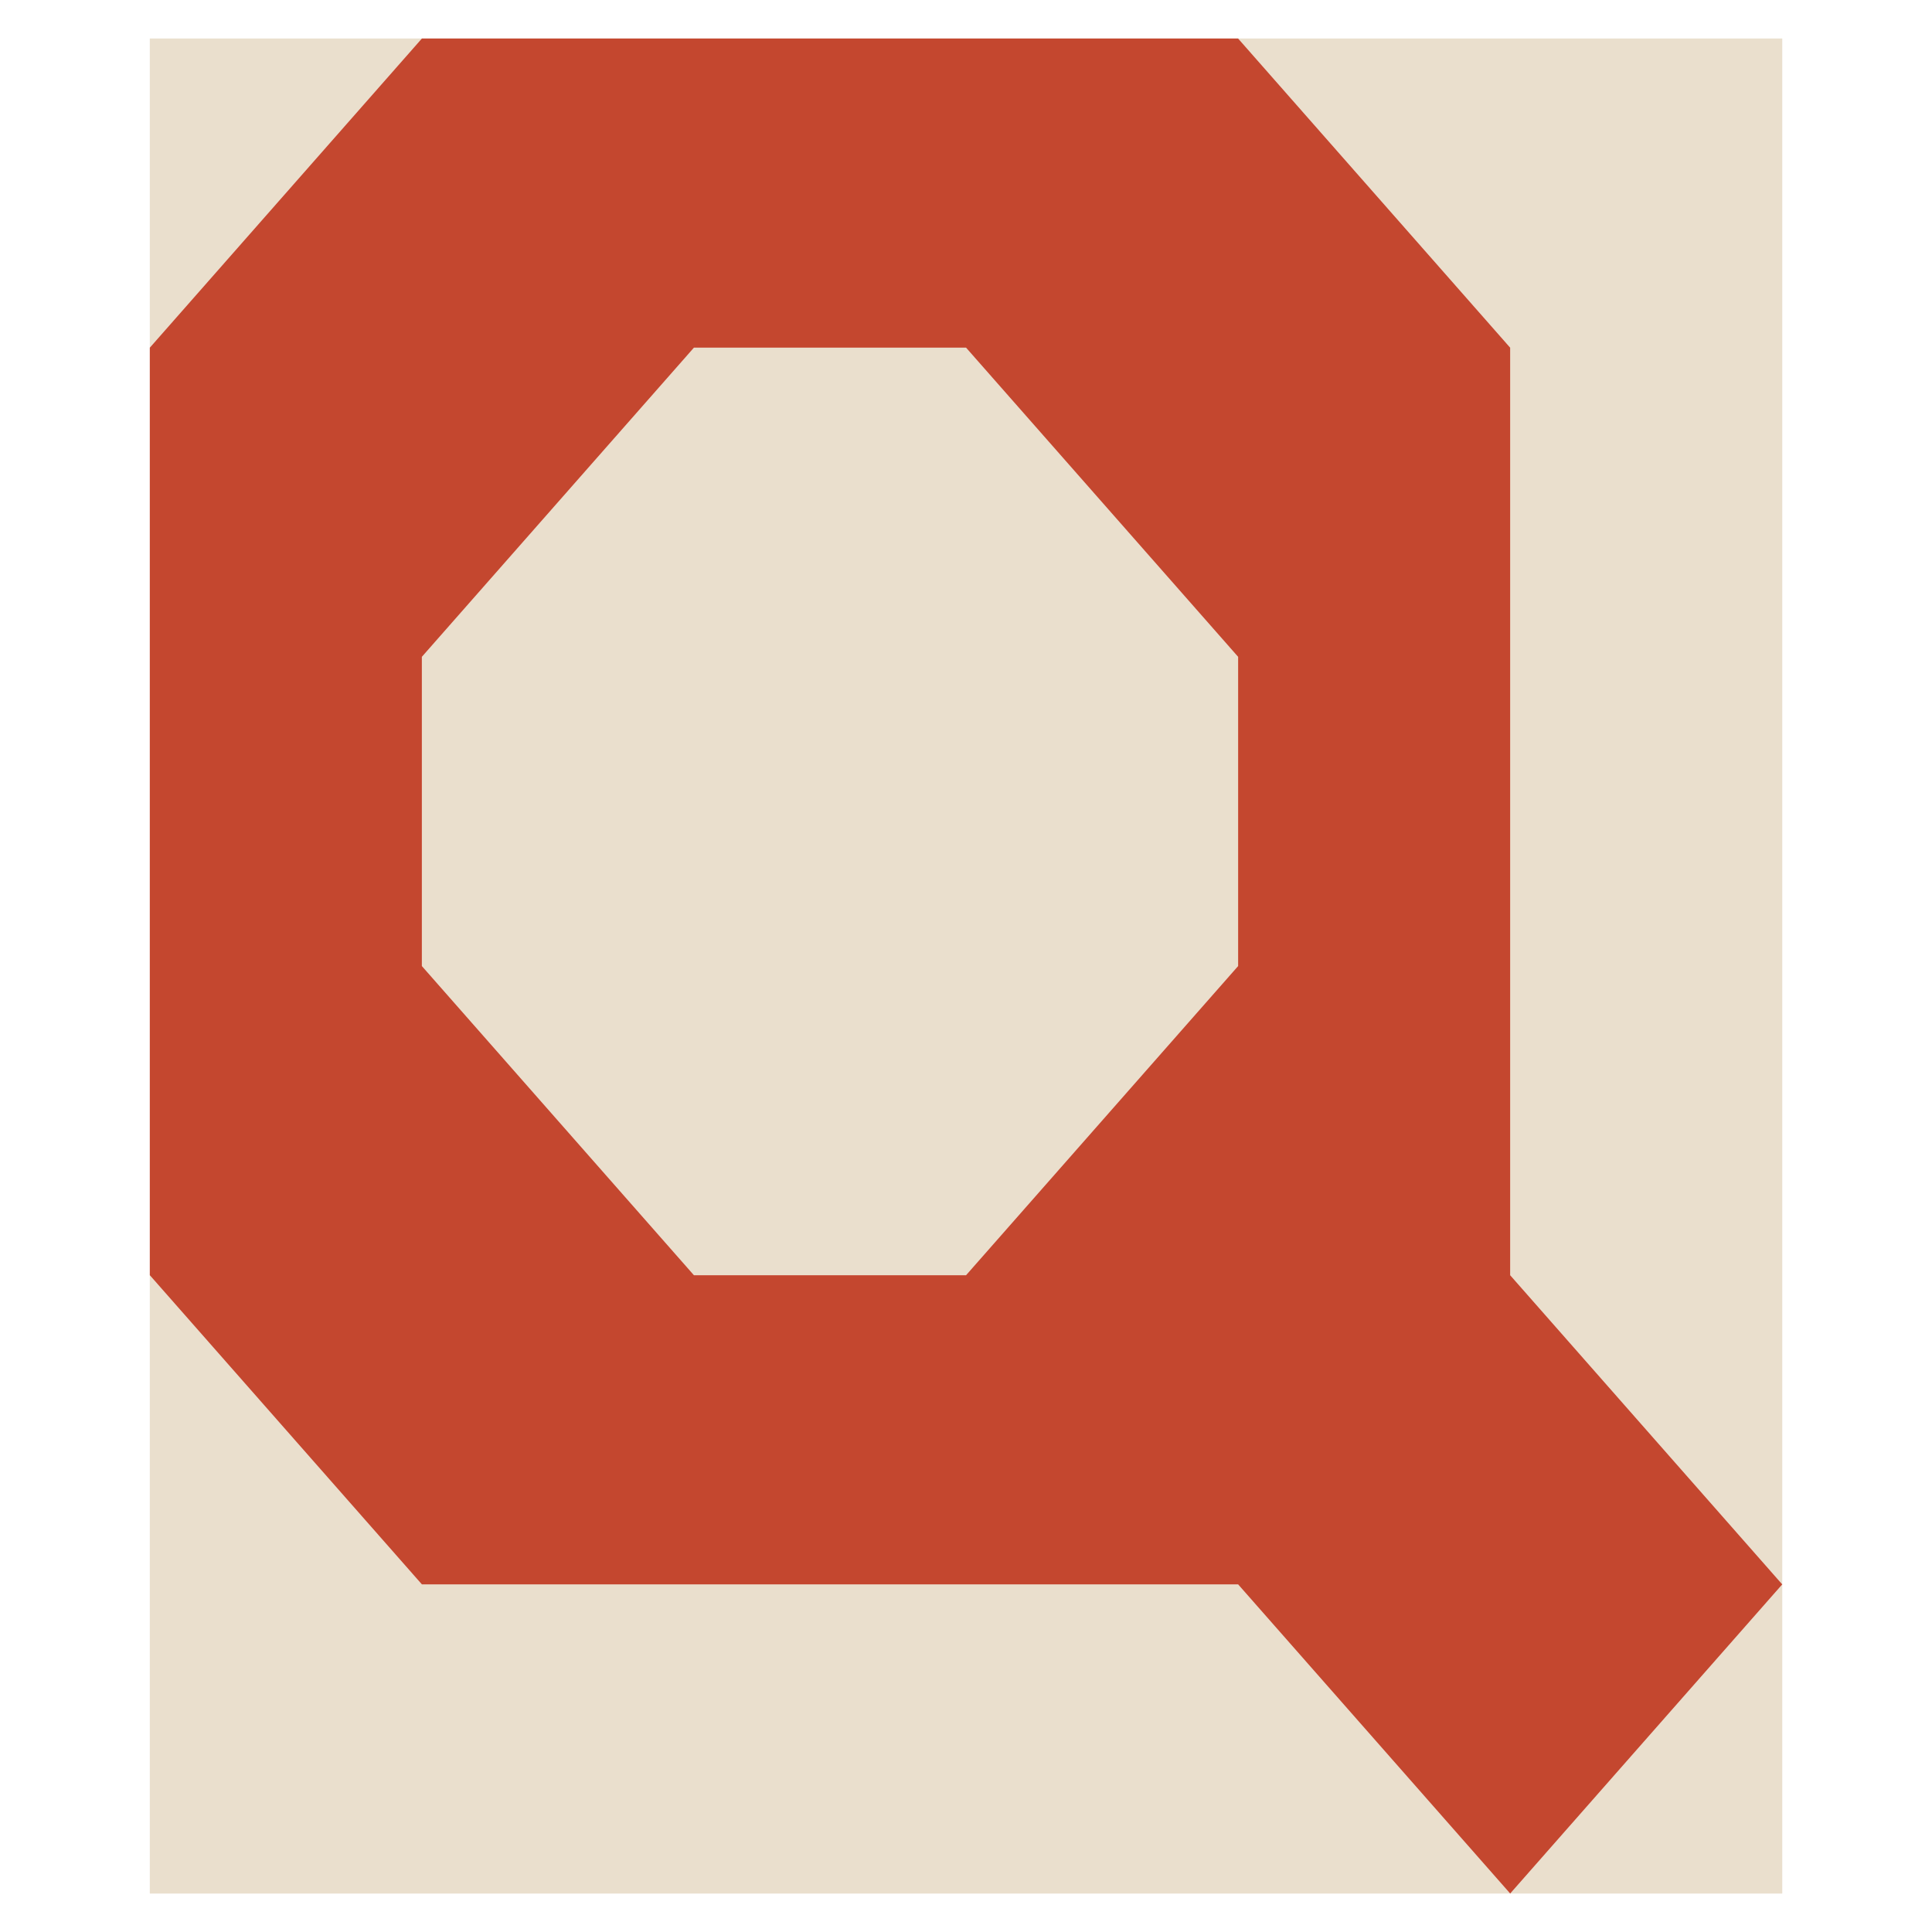
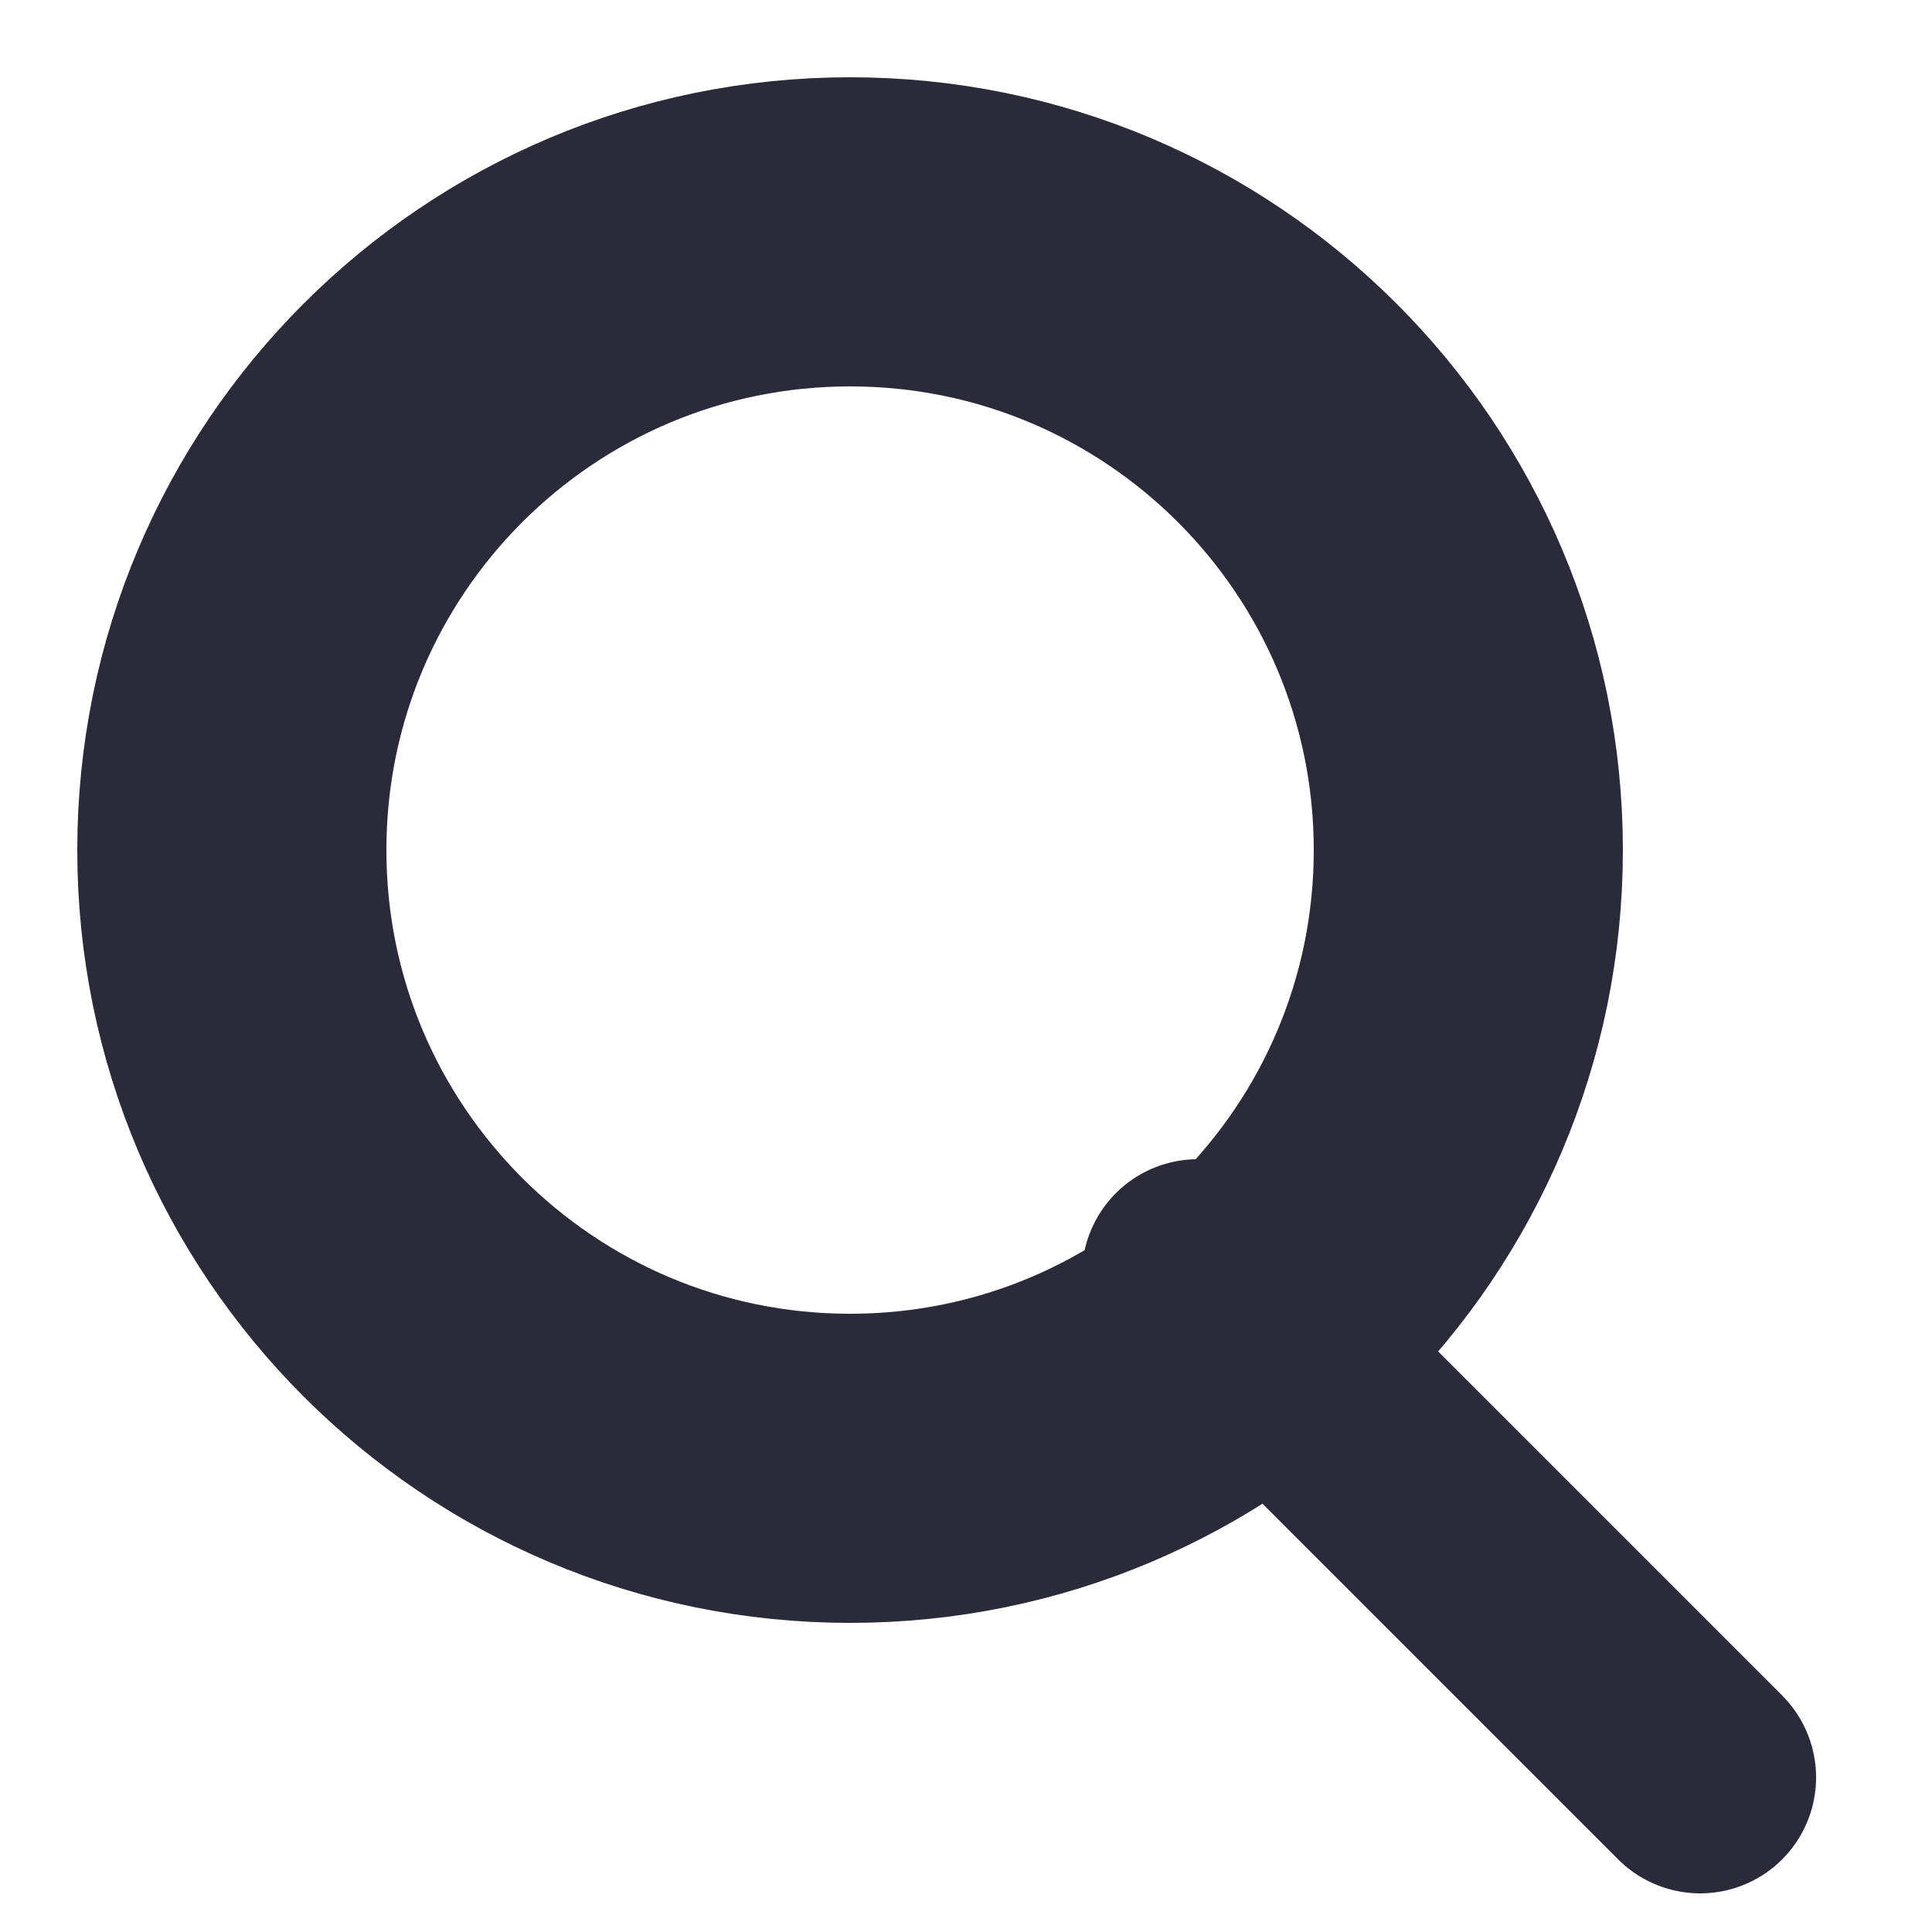
- <svg xmlns="http://www.w3.org/2000/svg" viewBox="0 0 256 256" width="256" height="256">
-   <g transform="translate(-17.66 -17.66) scale(1.138)">
-     <path fill="#EADFCD" d="M32.96 20 L64.64 20 L32.96 56Z M159.68 20 L191.36 20 L191.36 56Z M191.36 20 L223.04 20 L223.04 56 L191.36 56Z M96.32 56 L96.32 92 L64.64 92Z M96.32 56 L128 56 L128 92 L96.32 92Z M128 56 L159.68 92 L128 92Z M191.36 56 L223.04 56 L223.04 92 L191.36 92Z M64.64 92 L96.32 92 L96.32 128 L64.64 128Z M96.32 92 L128 92 L128 128 L96.32 128Z M128 92 L159.68 92 L159.68 128 L128 128Z M191.36 92 L223.04 92 L223.04 128 L191.36 128Z M64.64 128 L96.32 128 L96.32 164Z M96.32 128 L128 128 L128 164 L96.32 164Z M128 128 L159.68 128 L128 164Z M191.36 128 L223.04 128 L223.04 164 L191.36 164Z M32.96 164 L64.64 200 L32.96 200Z M191.36 164 L223.04 164 L223.04 200Z M32.96 200 L64.64 200 L64.64 236 L32.96 236Z M64.64 200 L96.32 200 L96.32 236 L64.64 236Z M96.32 200 L128 200 L128 236 L96.32 236Z M128 200 L159.68 200 L159.68 236 L128 236Z M159.68 200 L191.36 236 L159.68 236Z M223.04 200 L223.04 236 L191.36 236Z" />
-     <path fill="#C4472F" d="M64.64 20 L64.64 56 L32.96 56Z M64.64 20 L96.32 20 L96.32 56 L64.64 56Z M96.32 20 L128 20 L128 56 L96.32 56Z M128 20 L159.68 20 L159.68 56 L128 56Z M159.68 20 L191.36 56 L159.68 56Z M32.96 56 L64.64 56 L64.64 92 L32.96 92Z M64.64 56 L96.32 56 L64.64 92Z M128 56 L159.68 56 L159.68 92Z M159.68 56 L191.36 56 L191.36 92 L159.68 92Z M32.96 92 L64.64 92 L64.64 128 L32.96 128Z M159.68 92 L191.36 92 L191.36 128 L159.68 128Z M32.96 128 L64.64 128 L64.64 164 L32.96 164Z M64.64 128 L96.32 164 L64.64 164Z M159.68 128 L159.68 164 L128 164Z M159.68 128 L191.36 128 L191.36 164 L159.68 164Z M32.96 164 L64.64 164 L64.64 200Z M64.64 164 L96.32 164 L96.32 200 L64.64 200Z M96.32 164 L128 164 L128 200 L96.32 200Z M128 164 L159.68 164 L159.68 200 L128 200Z M159.68 164 L191.36 164 L191.36 200 L159.68 200Z M191.36 164 L223.04 200 L191.36 200Z M159.68 200 L191.36 200 L191.36 236Z M191.36 200 L223.04 200 L191.36 236Z" />
-   </g>
+ <svg xmlns="http://www.w3.org/2000/svg" viewBox="4 4 100 100" width="100" height="100" role="img">
+   <circle cx="48" cy="48" r="32" fill="none" stroke="#2B2A38" stroke-width="16" />
+   <path d="M66 70L92 96" stroke="#2B2A38" stroke-width="12" stroke-linecap="round" />
</svg>
